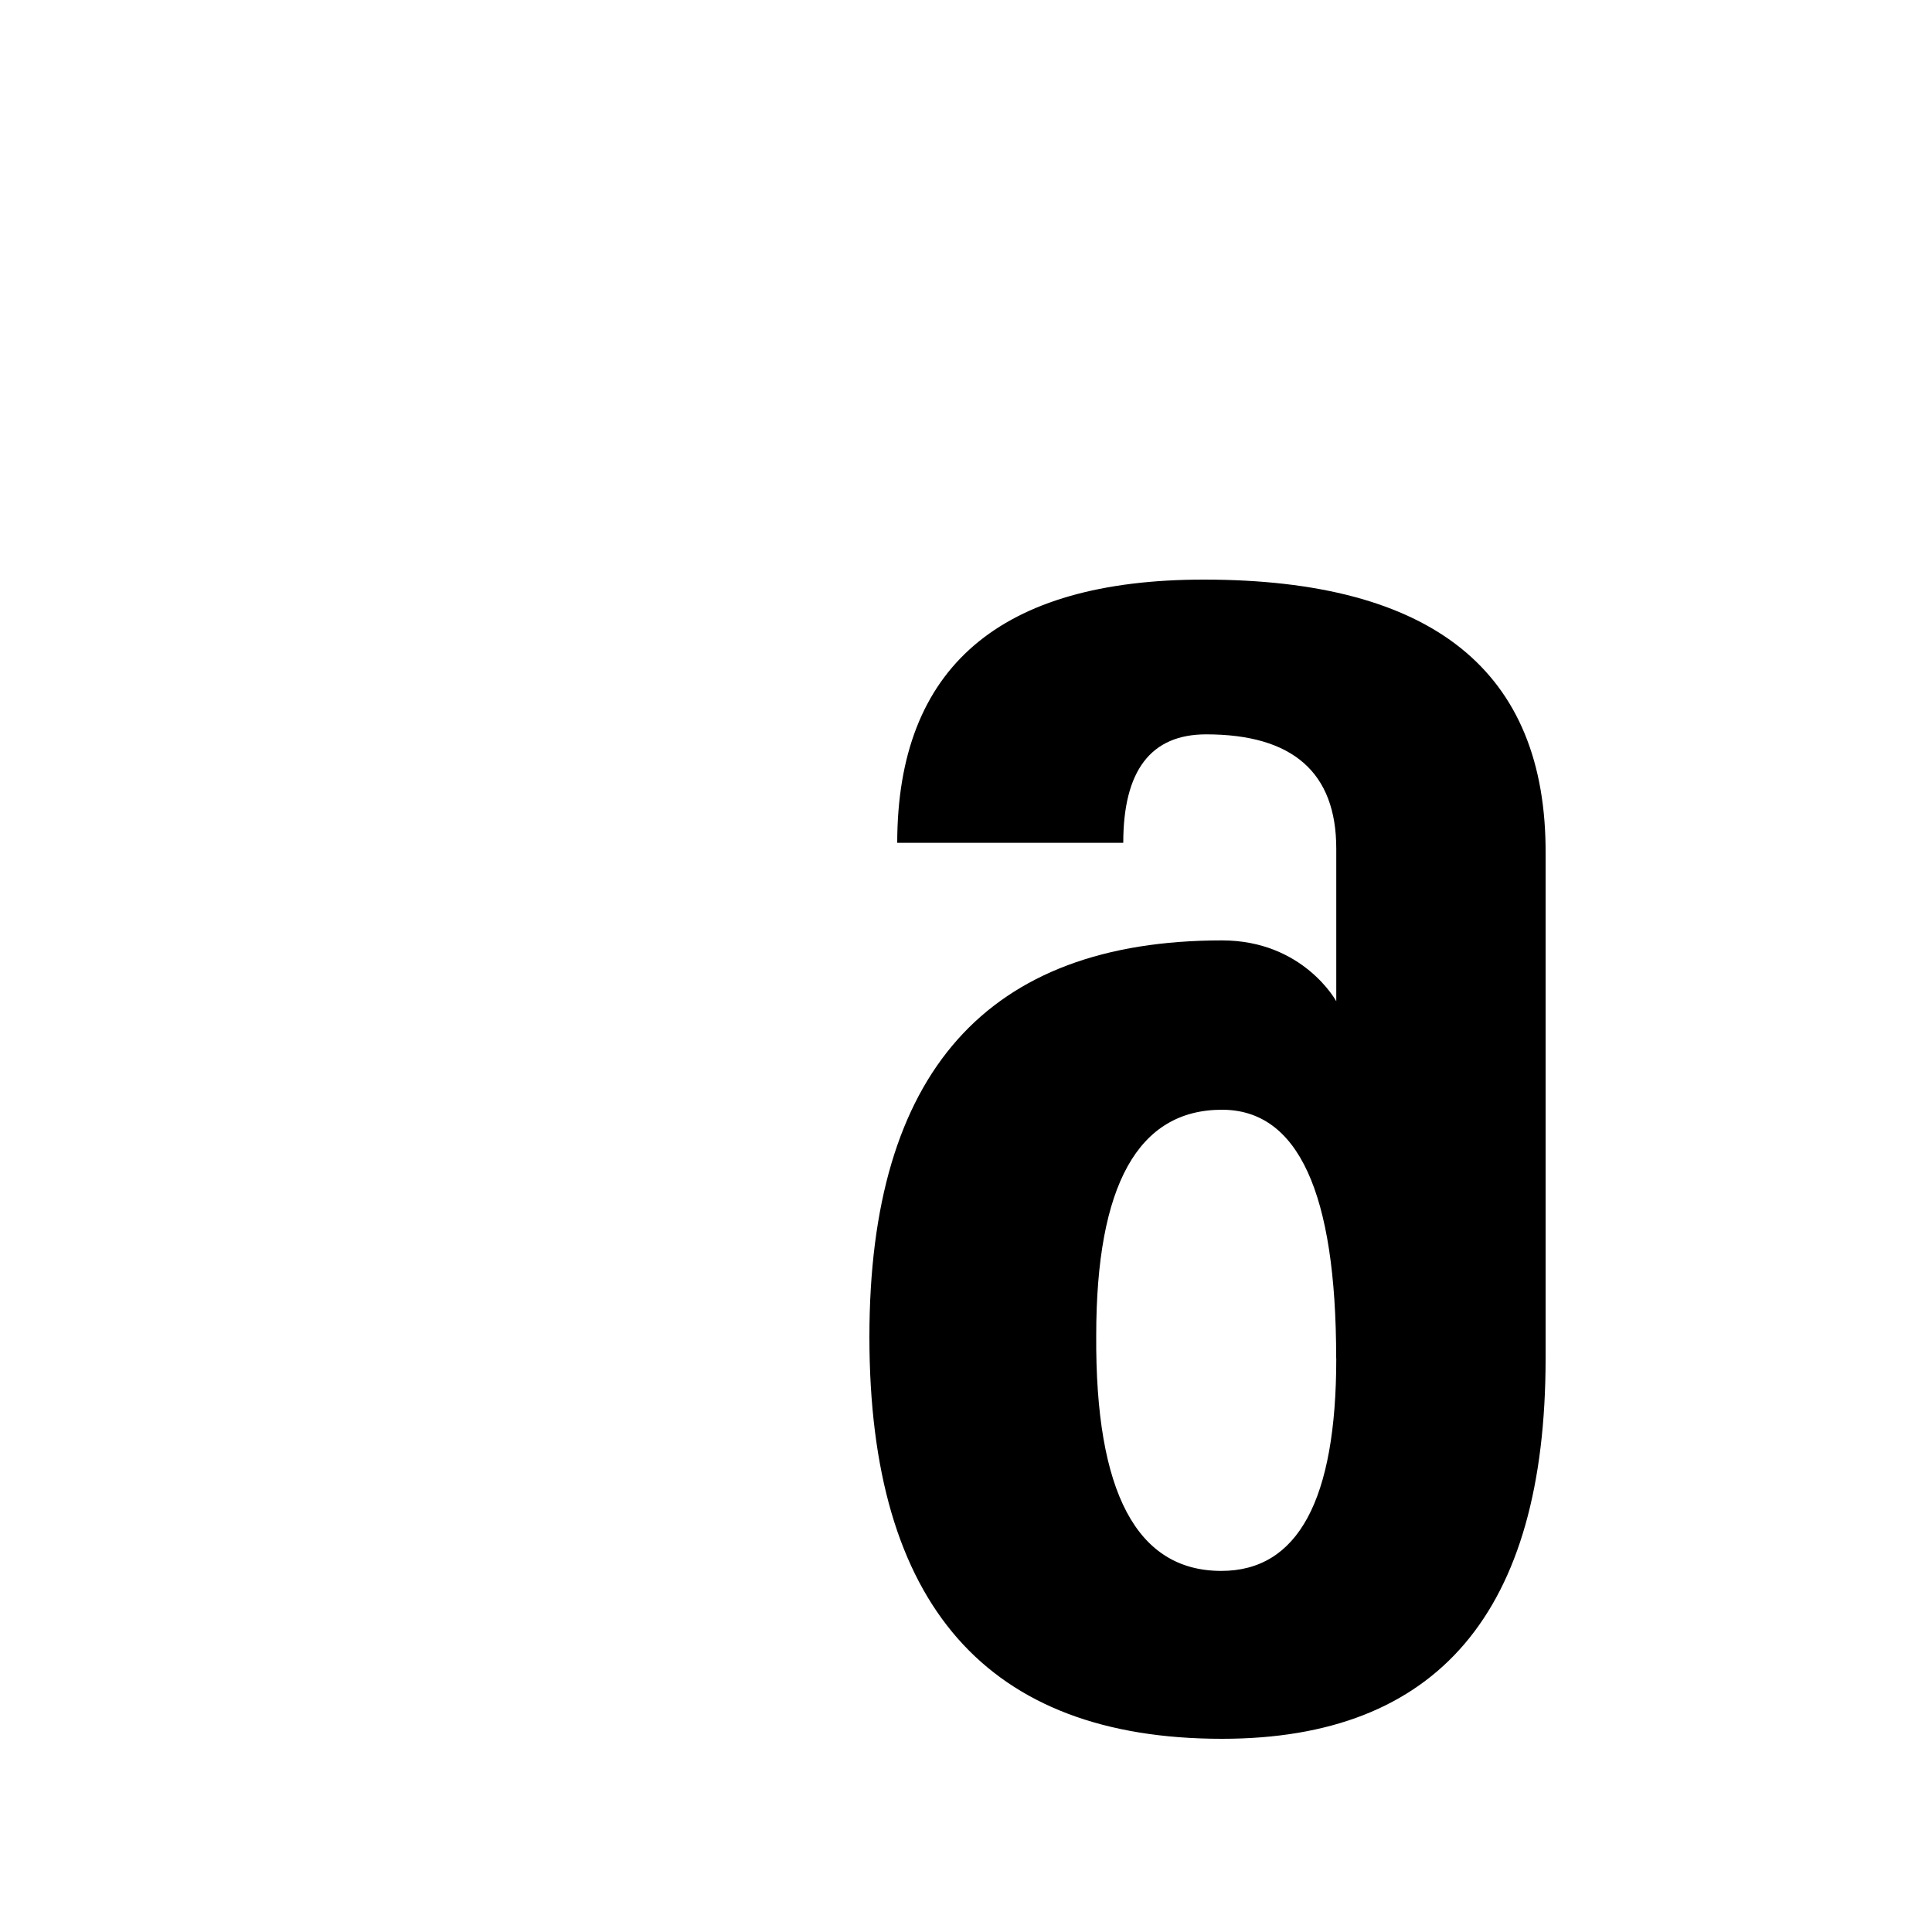
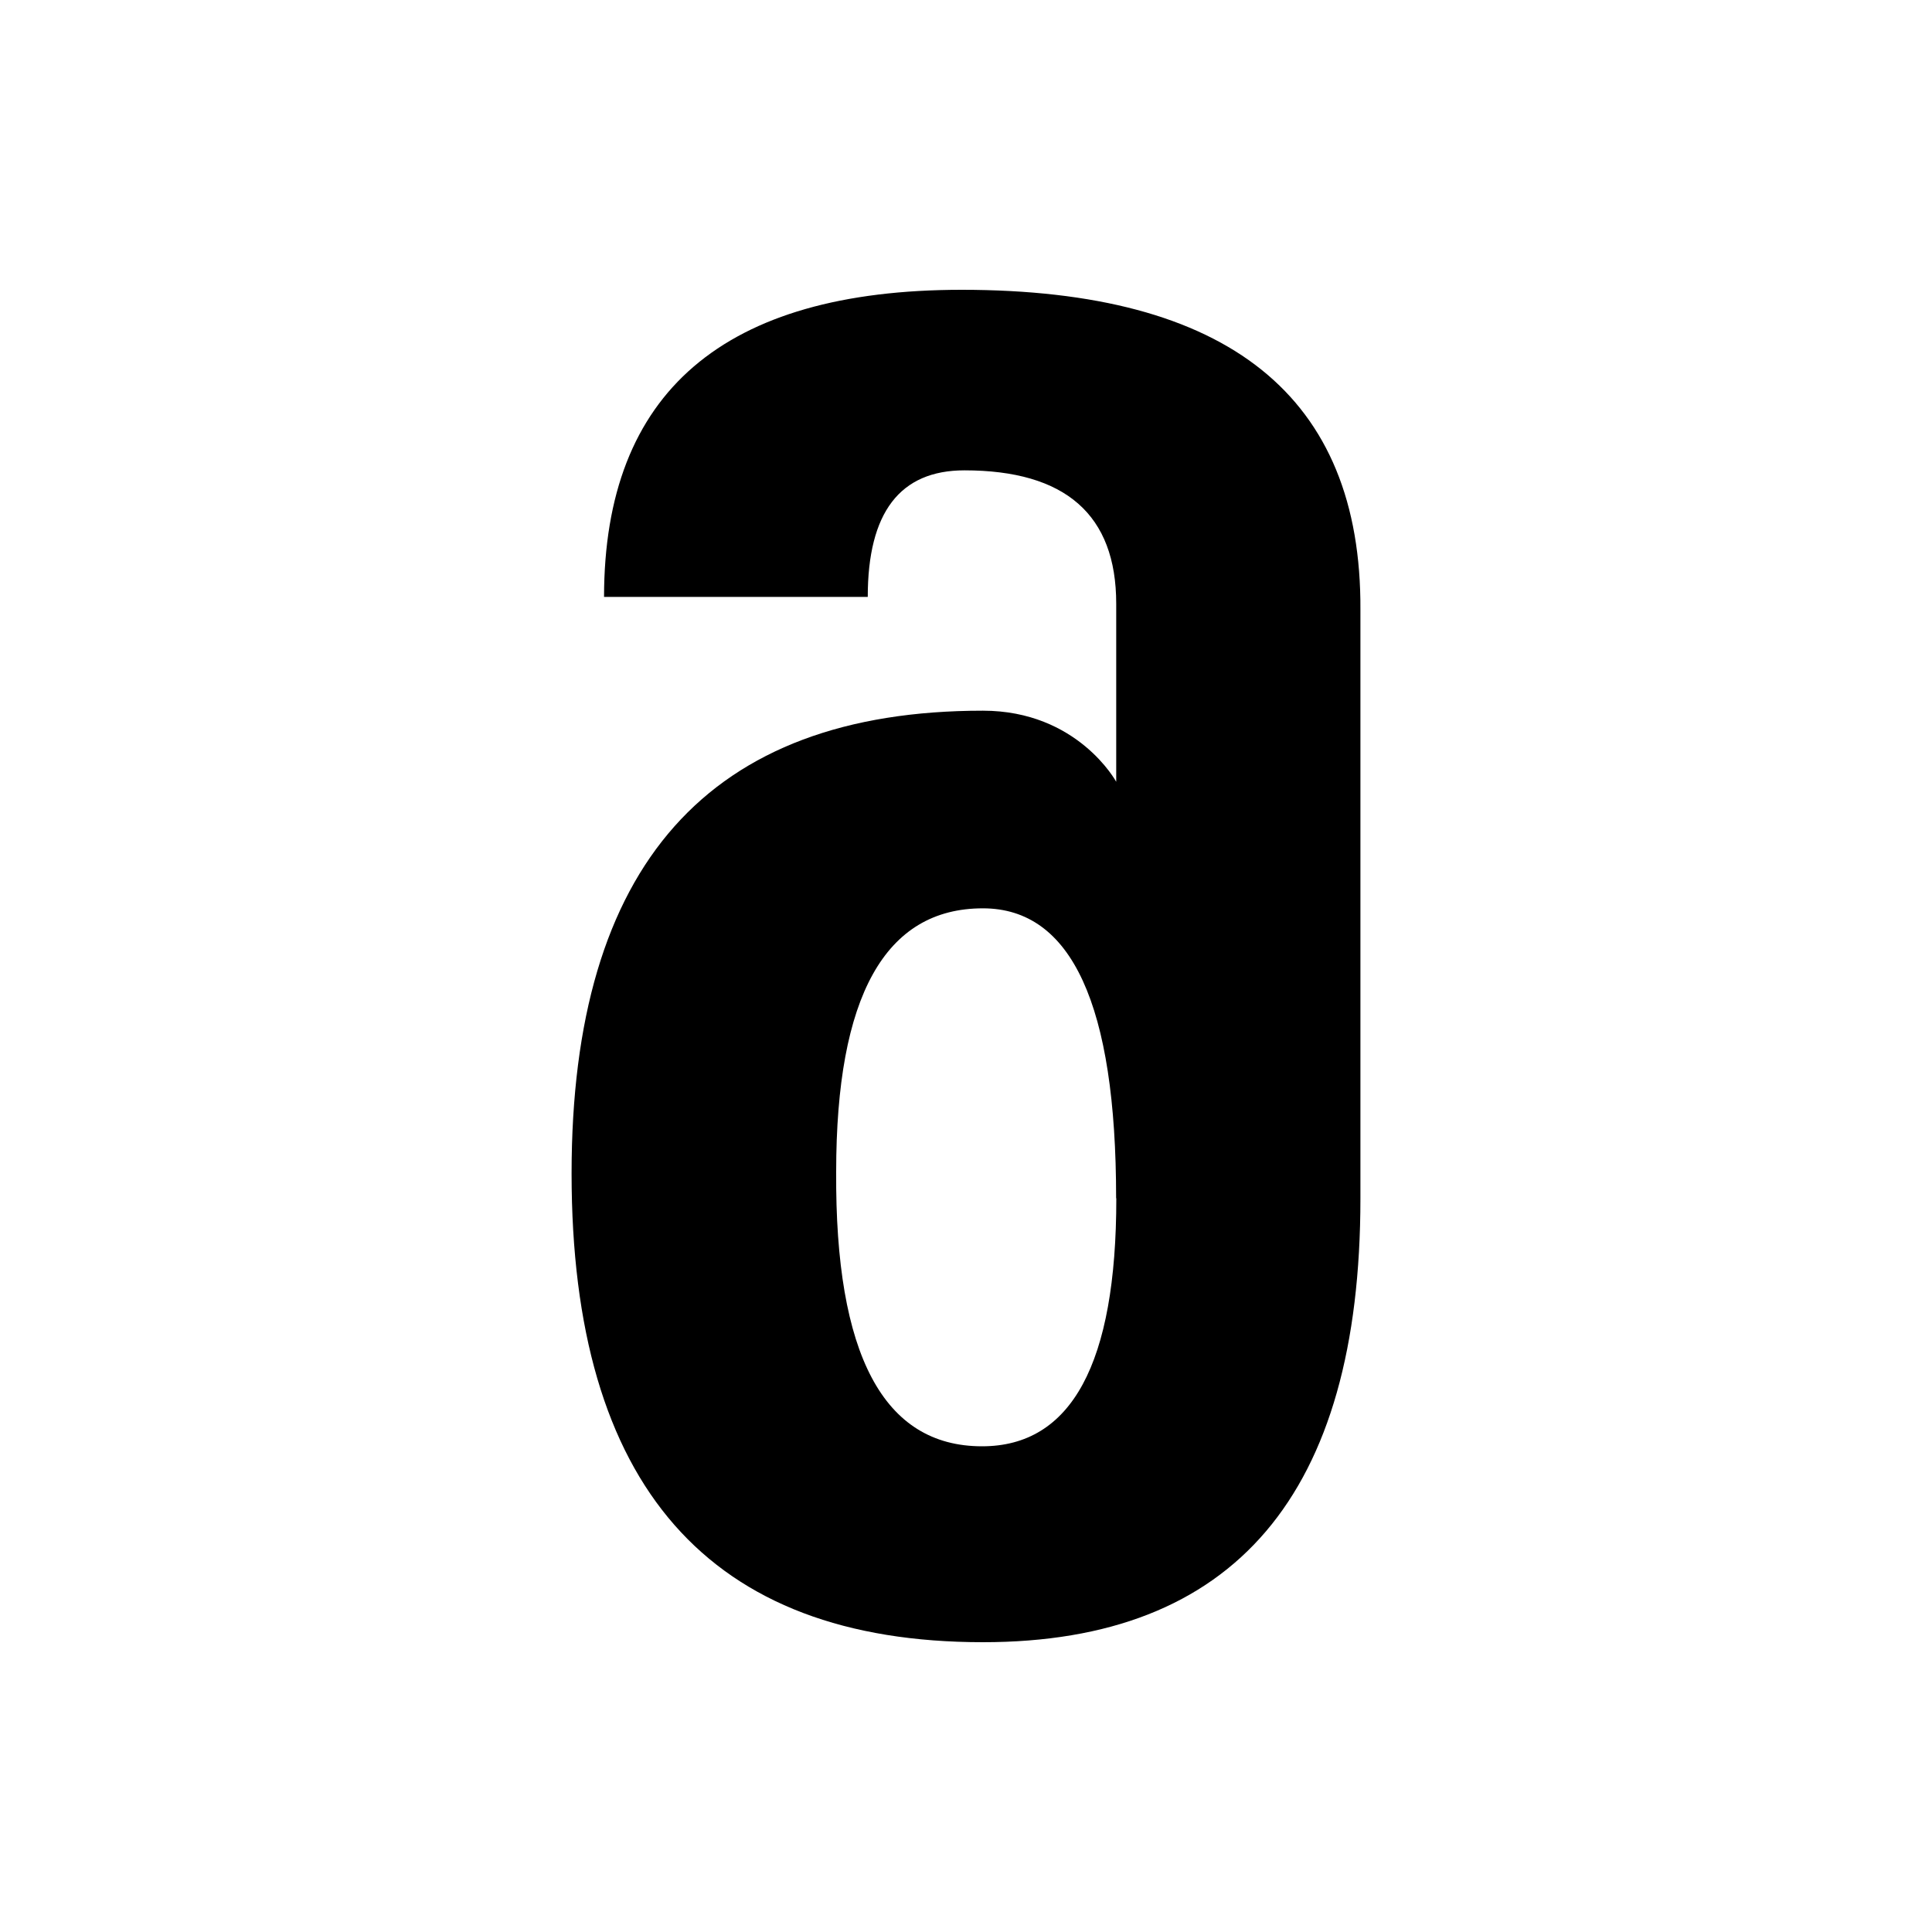
<svg xmlns="http://www.w3.org/2000/svg" width="20" height="20" viewBox="0 0 20 20">
-   <path d="M13.832 14.06c0-1.714-.394-2.572-1.182-2.572-.868 0-1.302.78-1.302 2.338-.01 1.624.42 2.436 1.295 2.436.793 0 1.19-.734 1.19-2.2m2.167 0C16 16.686 14.884 18 12.65 18 10.218 18 9 16.614 9 13.84c0-2.737 1.217-4.105 3.65-4.105.842 0 1.183.63 1.183.63v-1.58c0-.788-.45-1.183-1.347-1.183-.572 0-.858.374-.858 1.123h-2.34C9.29 6.908 10.35 6 12.462 6 14.83 6 16.01 6.946 16 8.84" />
+   <path d="M11.554 12.403c0-2-.46-3-1.379-3-1.013 0-1.519.91-1.519 2.727-.012 1.895.49 2.842 1.51 2.842.926 0 1.39-.856 1.39-2.566m2.527 0c0 3.061-1.302 4.594-3.908 4.594-2.837 0-4.258-1.617-4.258-4.853 0-3.193 1.42-4.79 4.258-4.79.982 0 1.38.736 1.38.736V6.249c0-.92-.525-1.38-1.571-1.38-.668 0-1.001.436-1.001 1.31h-2.73C6.255 4.06 7.492 3 9.956 3c2.762 0 4.139 1.104 4.127 3.313" />
</svg>
